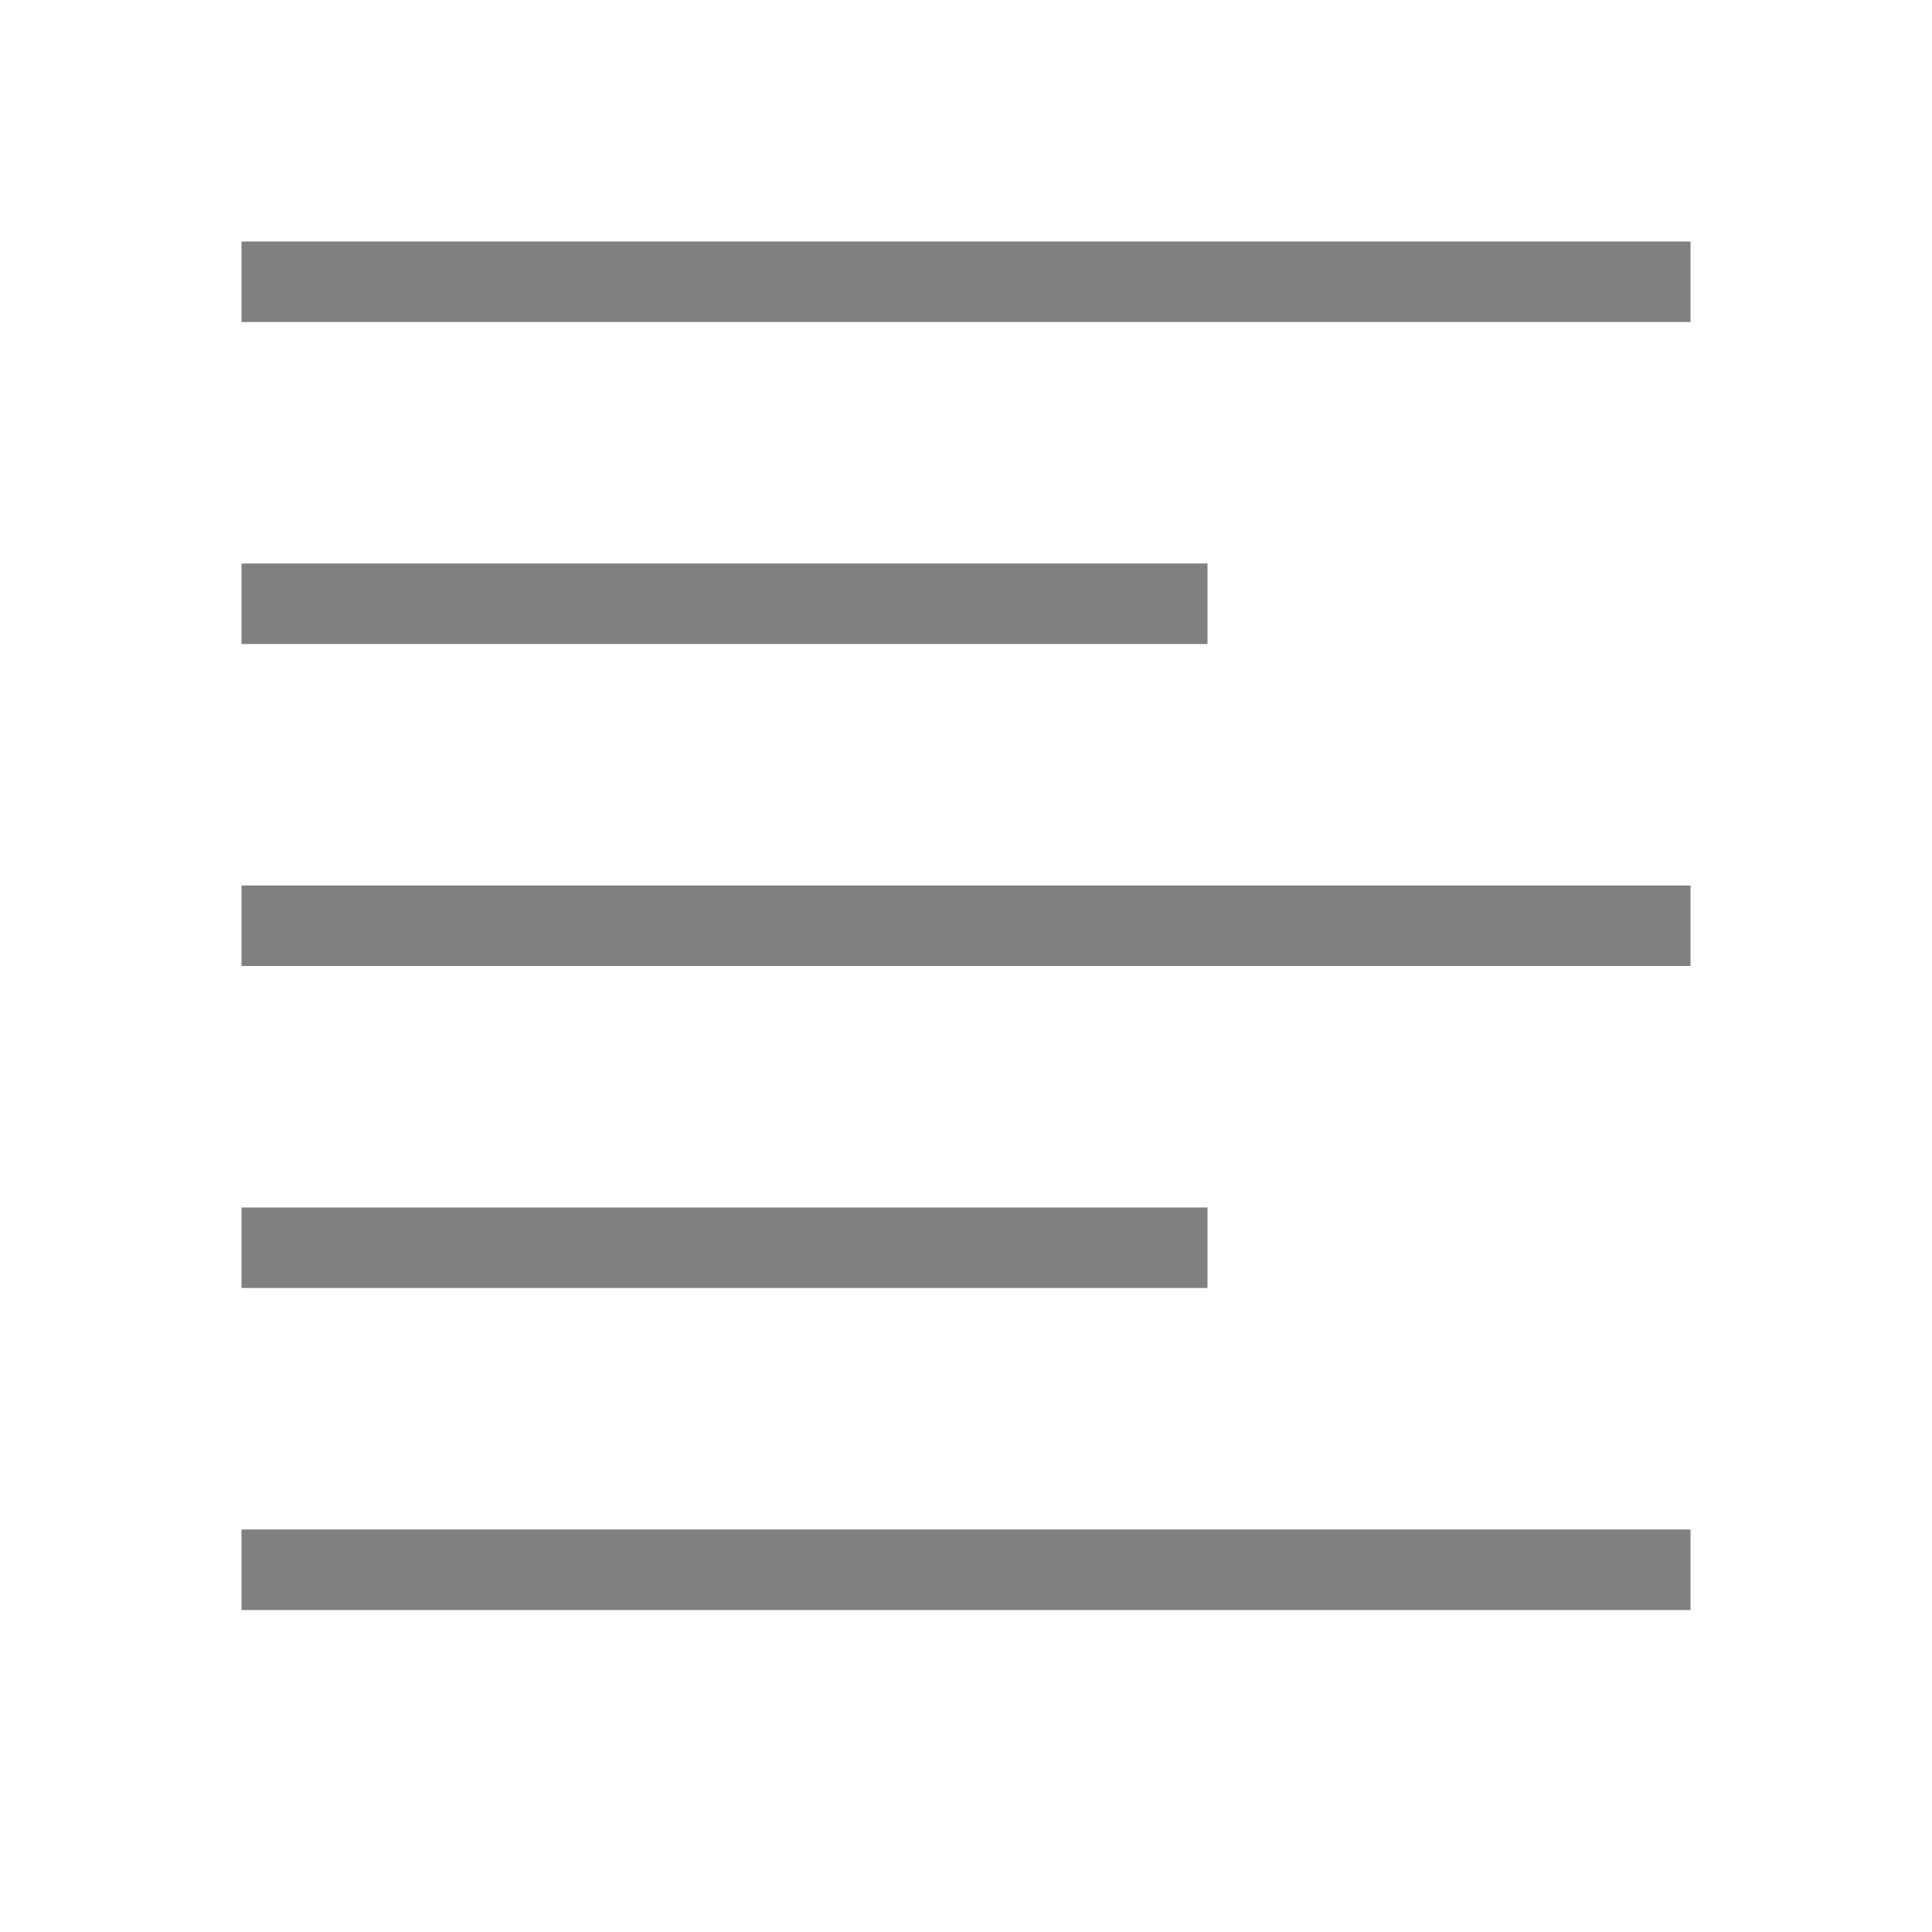
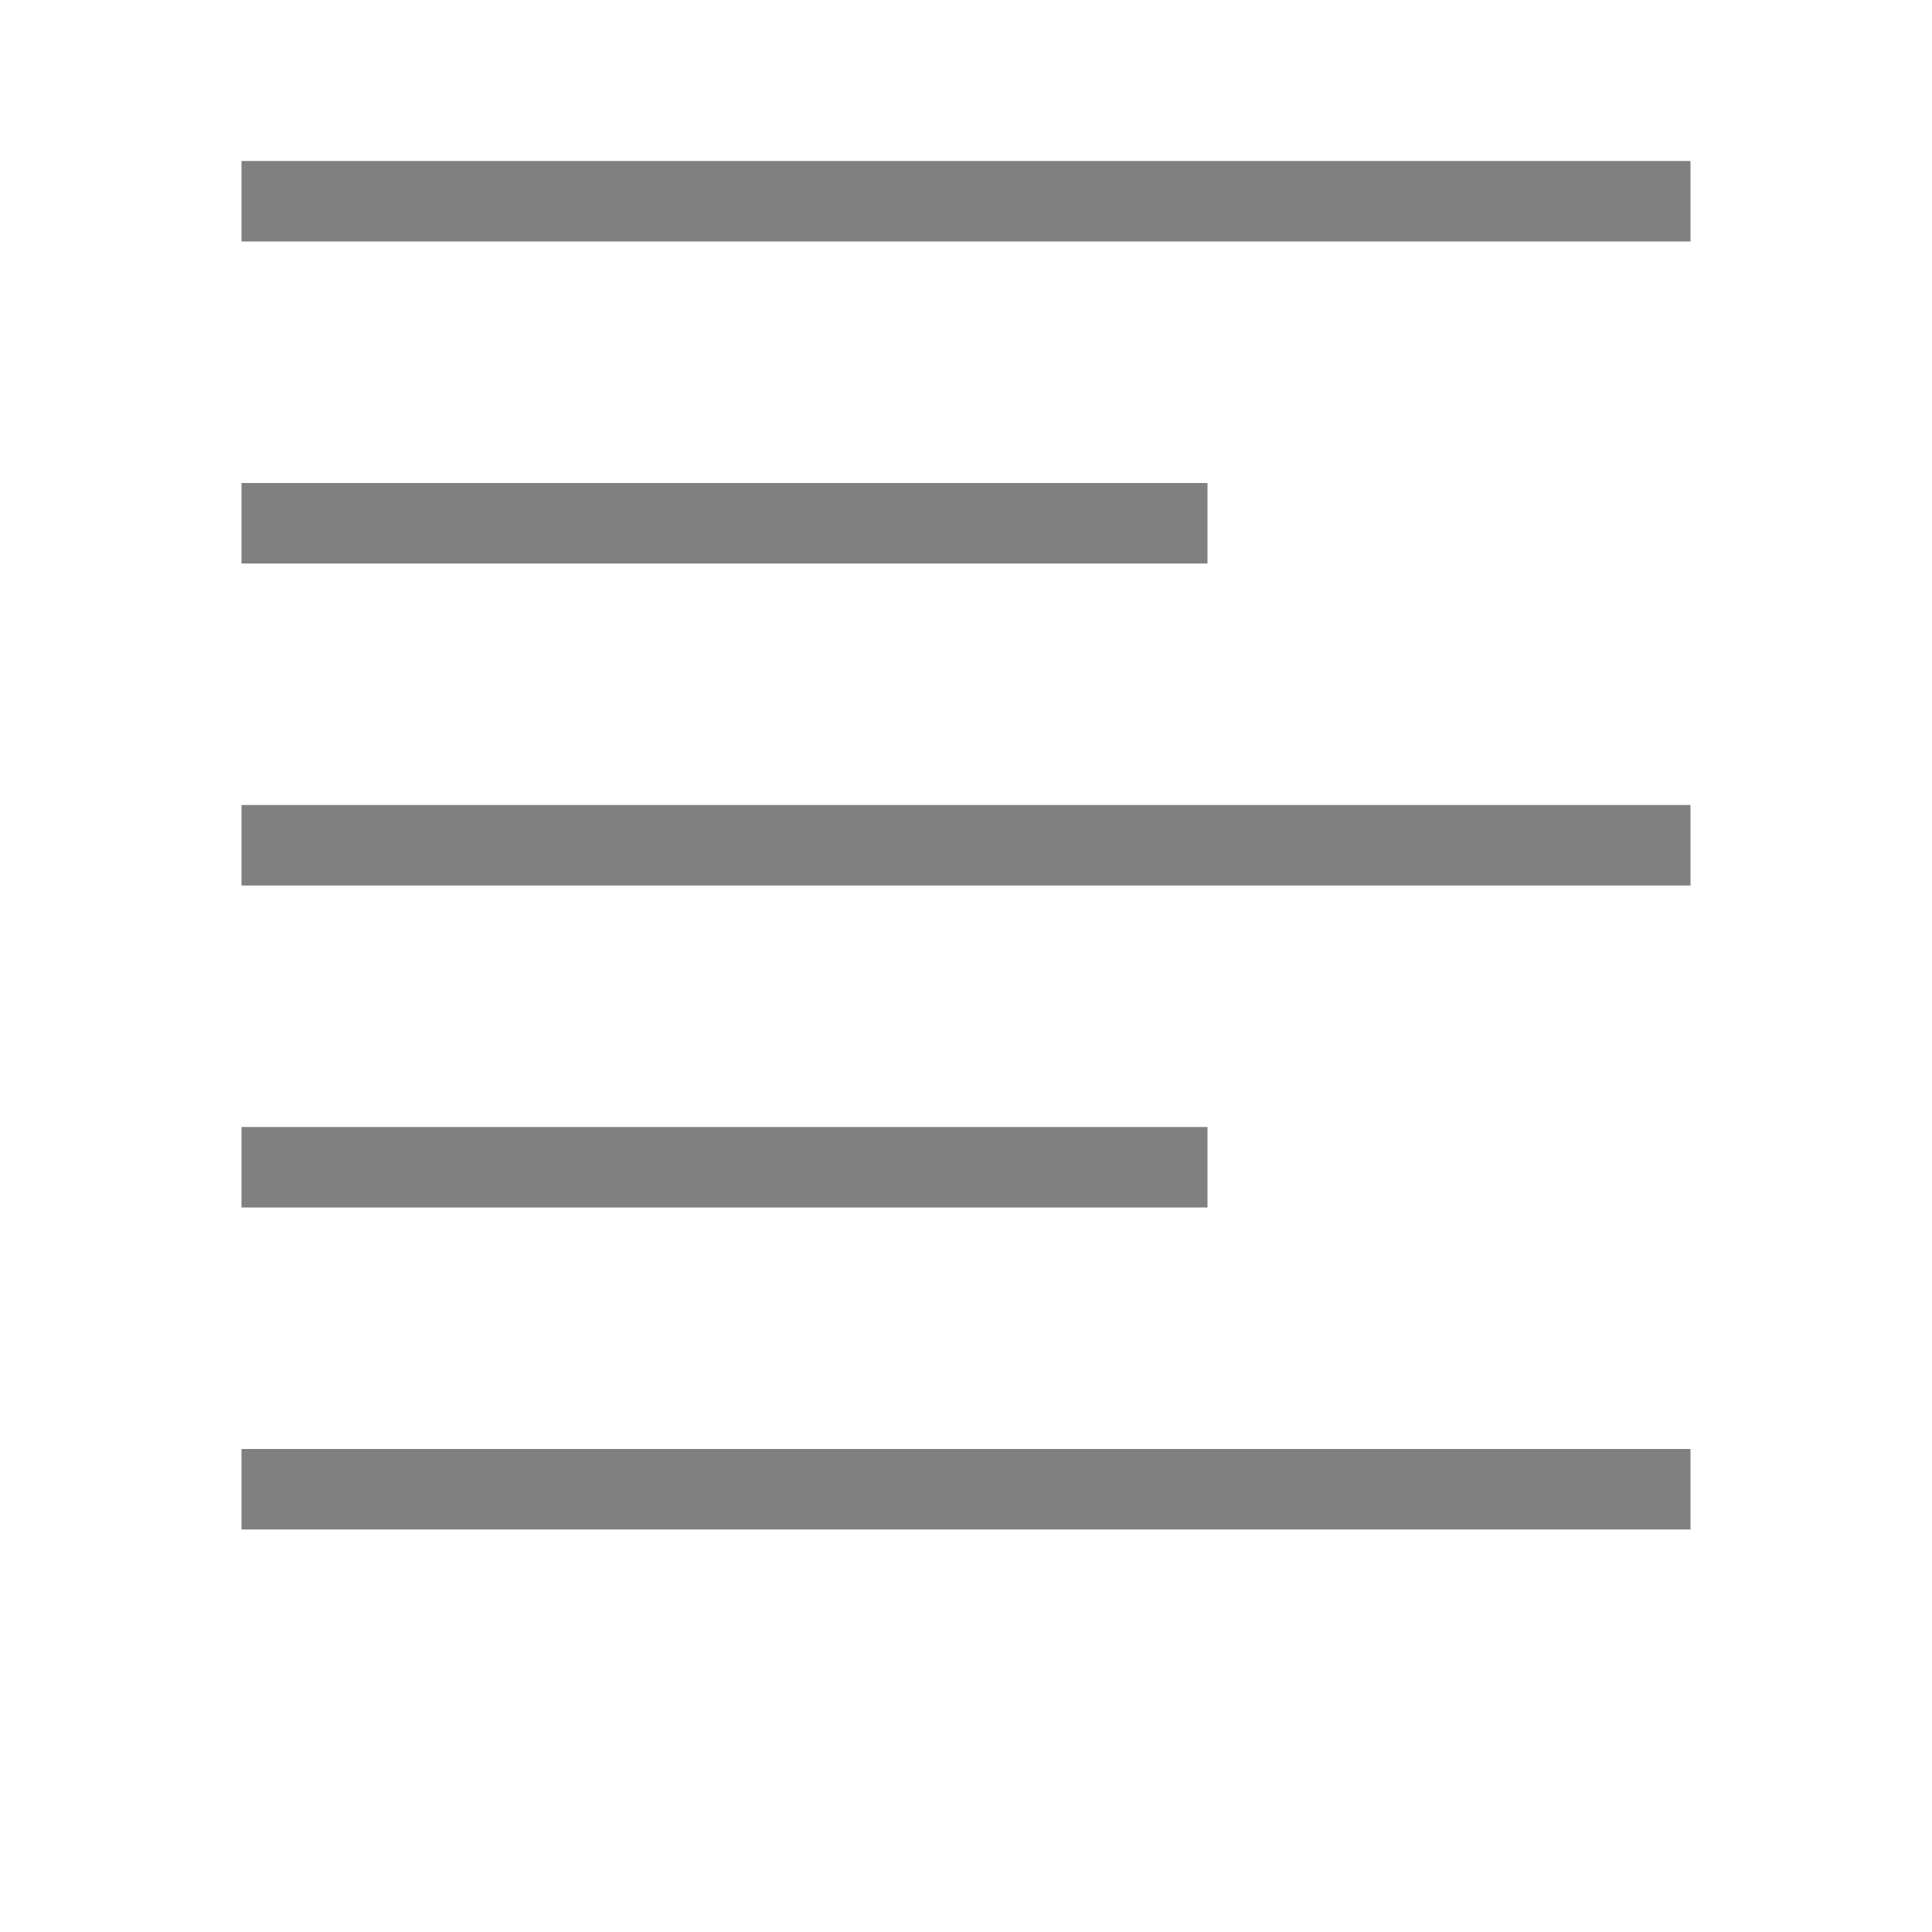
- <svg xmlns="http://www.w3.org/2000/svg" height="24" width="24" version="1.1" id="svg14">
+ <svg xmlns="http://www.w3.org/2000/svg" viewBox="0 1 24 24" height="24" width="24" version="1.1" id="svg14">
  <defs id="defs18" />
  <rect style="fill:#808080;fill-rule:evenodd;stroke-width:0.5;stroke-linecap:square" id="rect850" width="18" height="1" x="3" y="3" />
  <rect style="fill:#808080;fill-rule:evenodd;stroke-width:0.5;stroke-linecap:square" id="rect932" width="12" height="1" x="3" y="7" />
  <rect style="fill:#808080;fill-rule:evenodd;stroke-width:0.5;stroke-linecap:square" id="rect1014" width="18" height="1" x="3" y="11" />
  <rect style="fill:#808080;fill-rule:evenodd;stroke-width:0.5;stroke-linecap:square" id="rect1016" width="12" height="1" x="3" y="15" />
  <rect style="fill:#808080;fill-rule:evenodd;stroke-width:0.5;stroke-linecap:square" id="rect1018" width="18" height="1" x="3" y="19" />
</svg>
